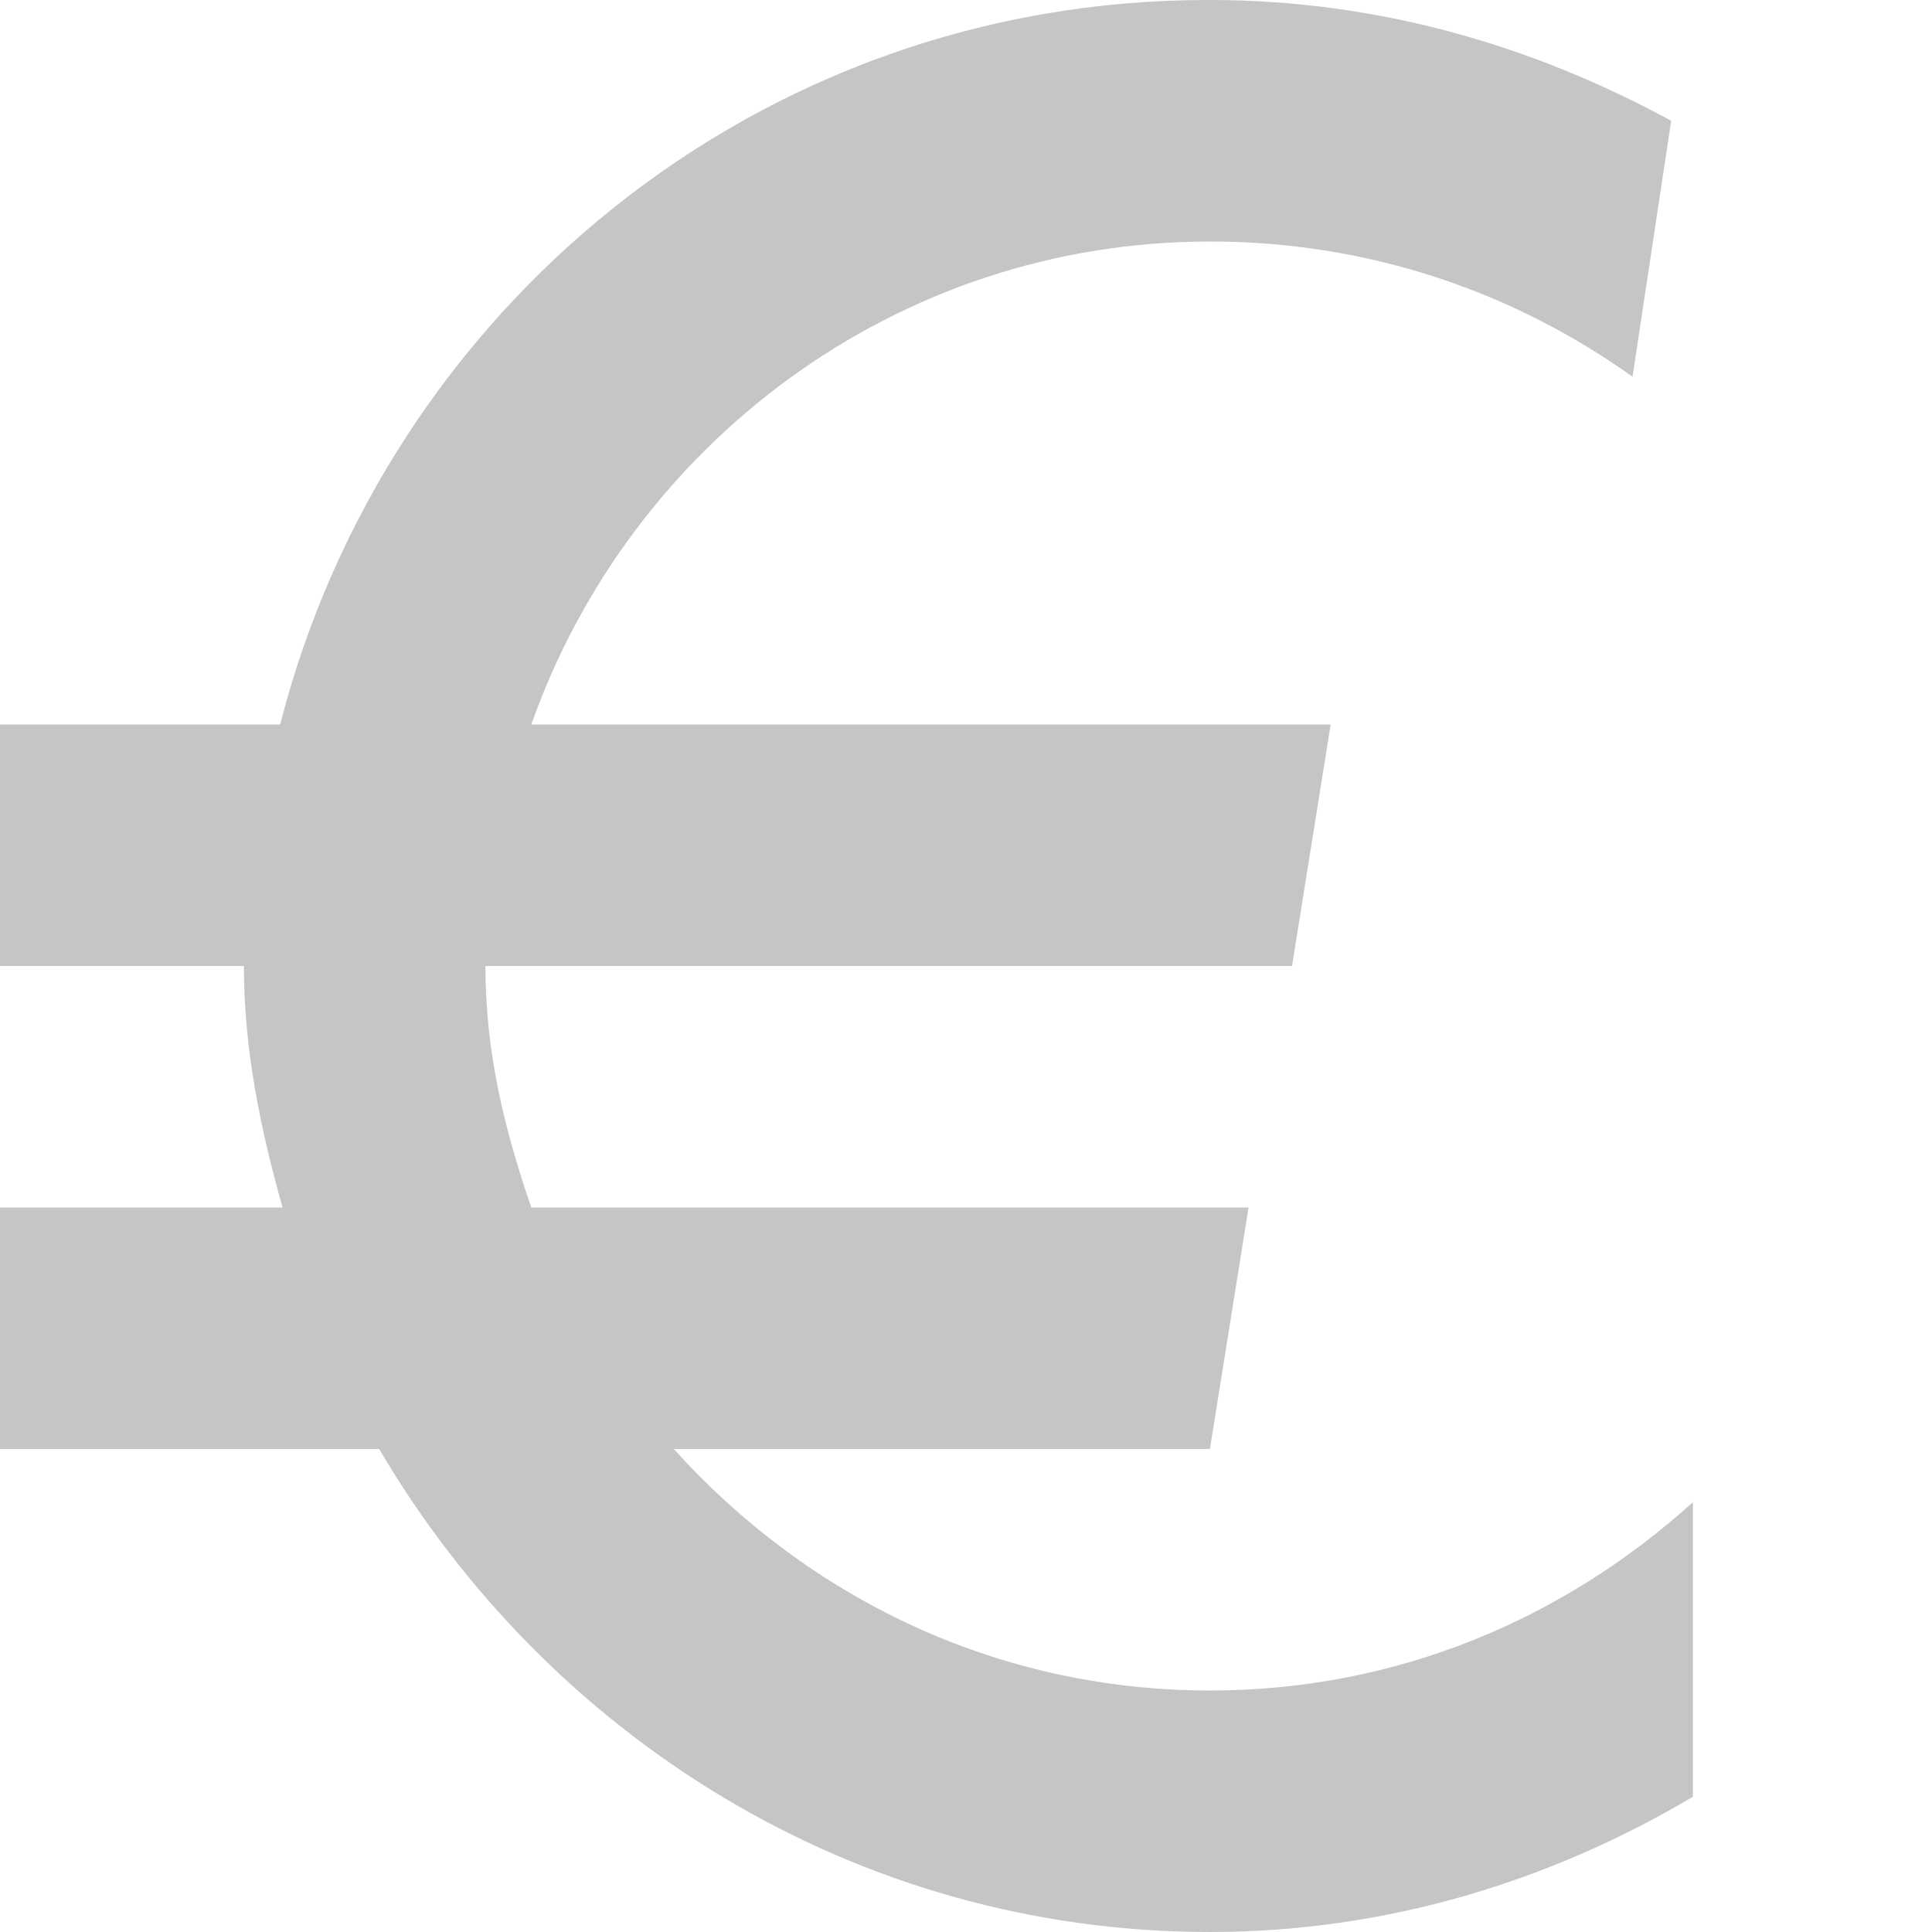
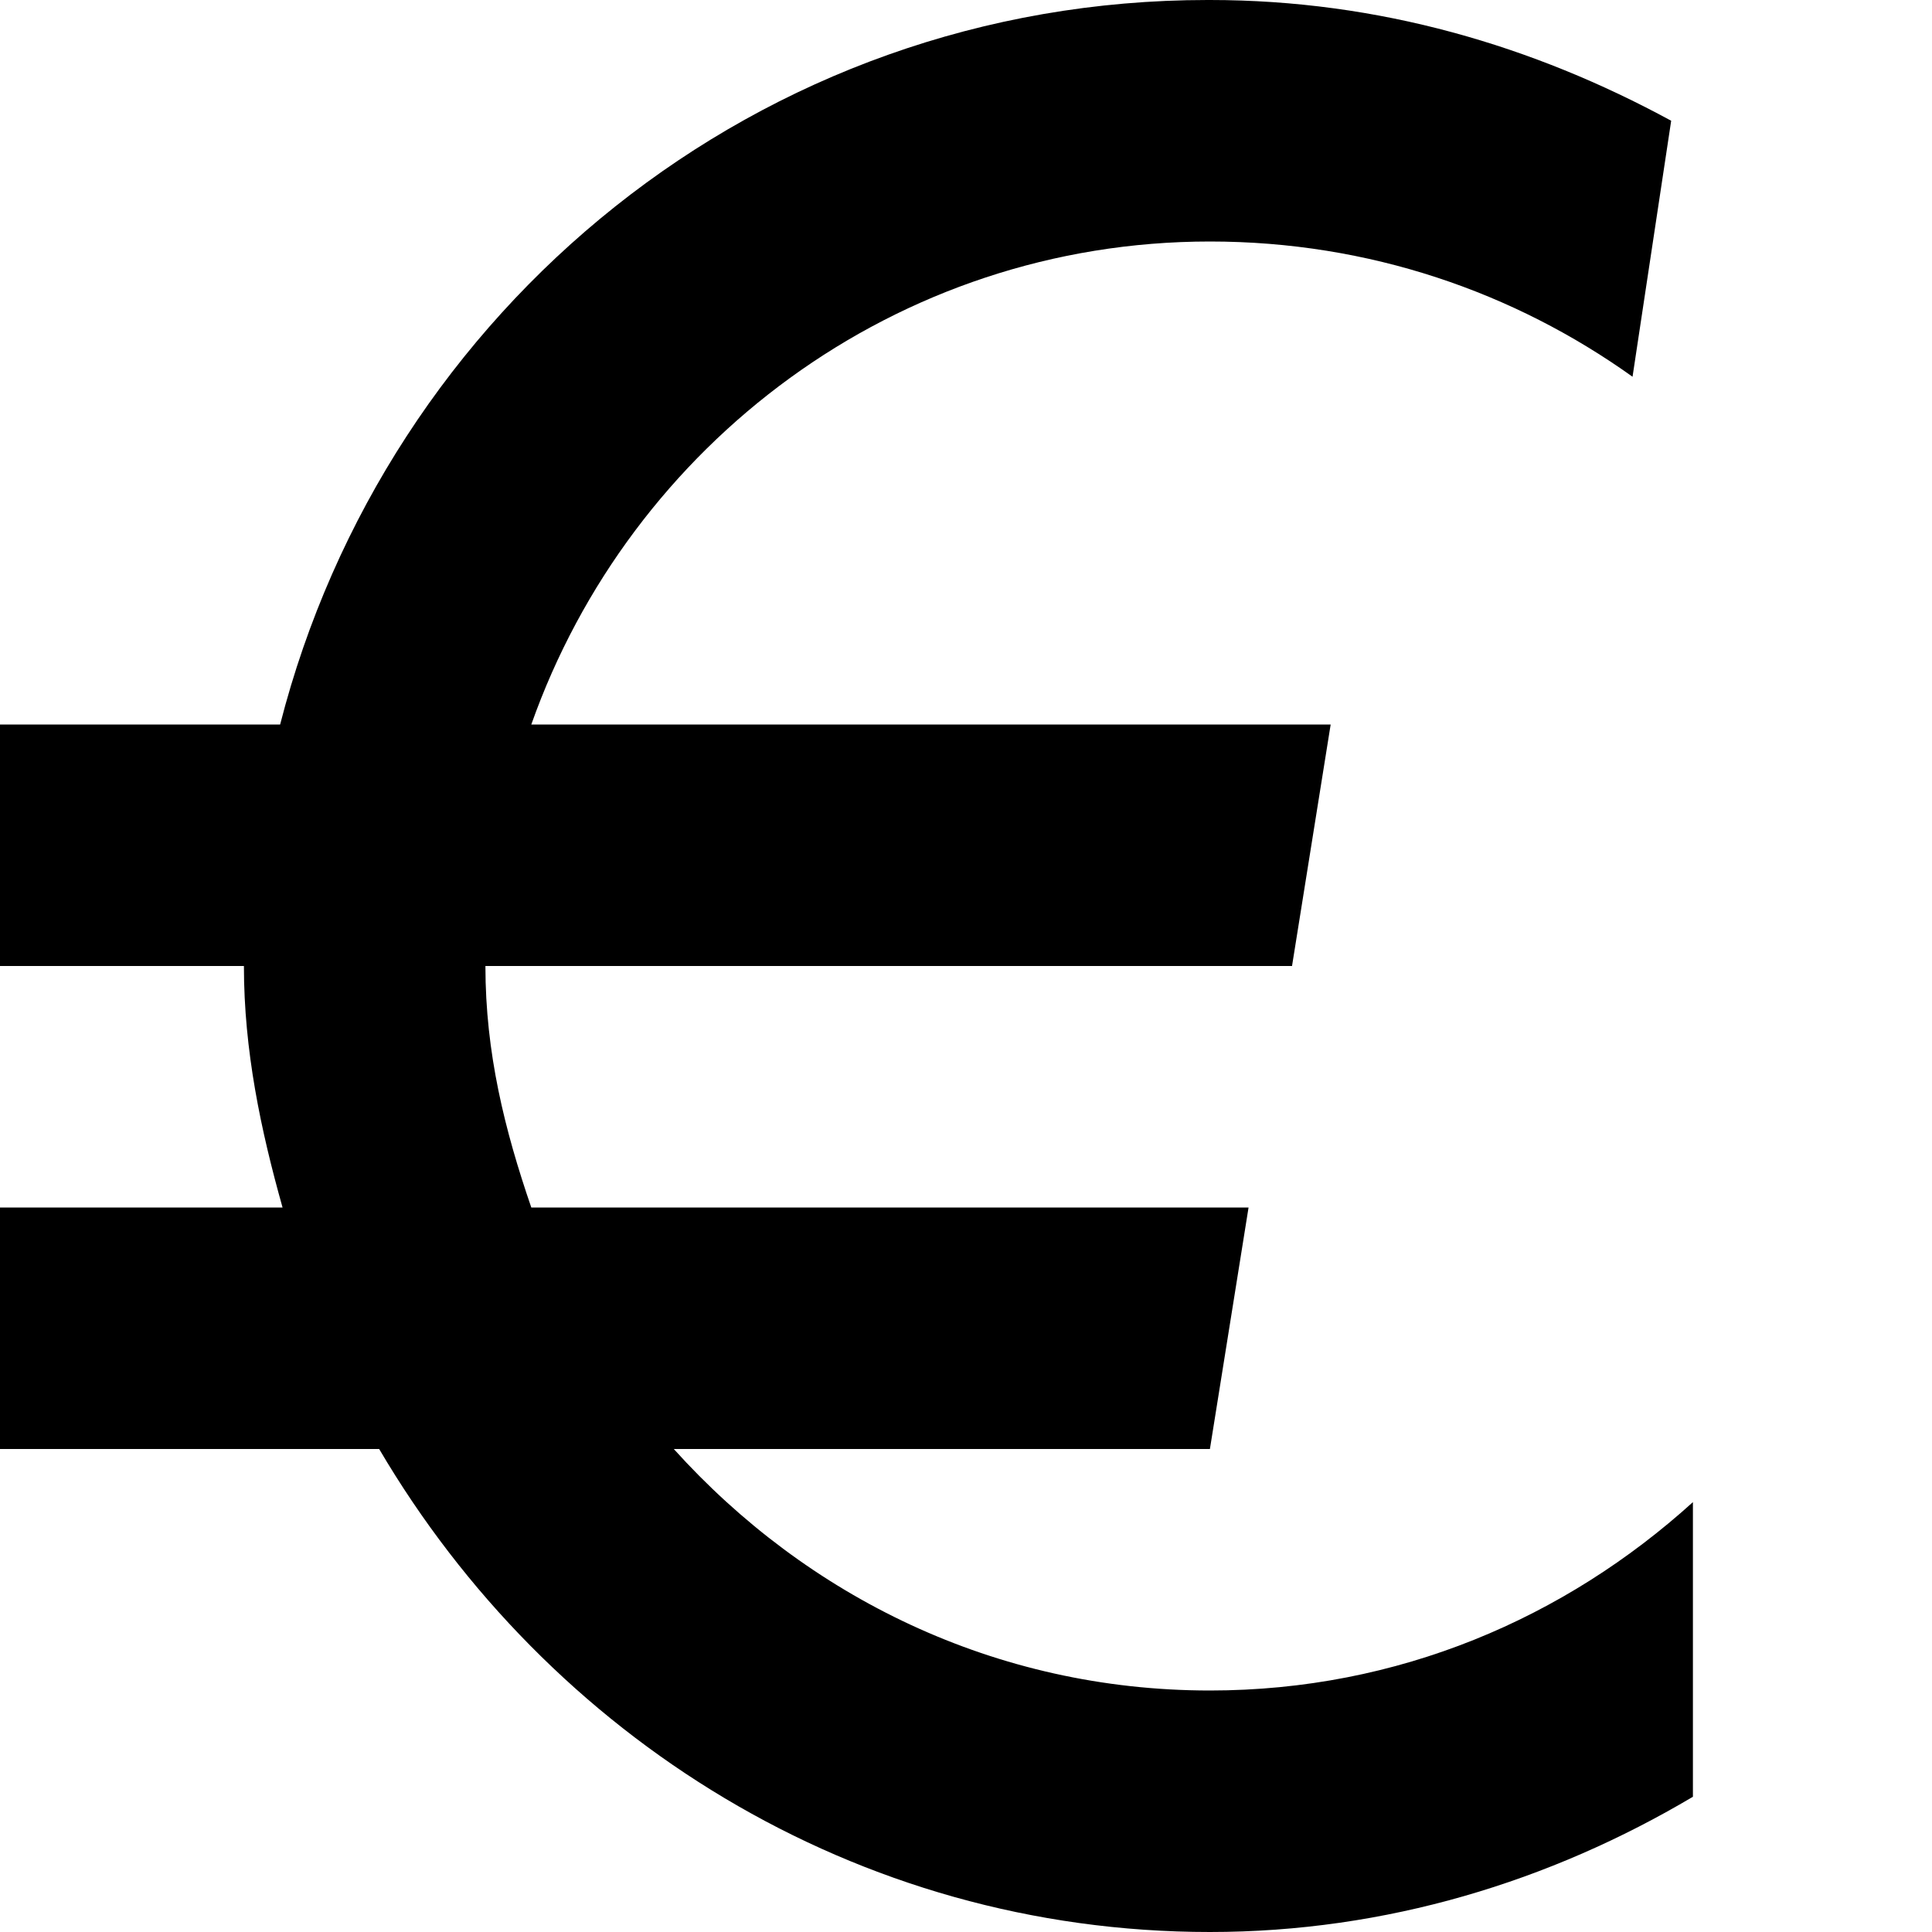
<svg xmlns="http://www.w3.org/2000/svg" viewBox="0 0 8 8">
-   <path d="M6 0c-1.86 0-3.4 1.28-3.84 3h-1.91l-.25 1h2.01c0 .35.07.68.16 1h-1.97l-.19 1h2.56c.7 1.19 1.97 2 3.44 2 .73 0 1.41-.21 2-.56v-1.22c-.53.48-1.22.78-2 .78-.89 0-1.67-.39-2.22-1h2.22l.16-1h-2.97c-.11-.32-.19-.64-.19-1h3.34l.16-1h-3.31c.41-1.16 1.51-2 2.81-2 .66 0 1.26.21 1.75.56l.16-1.06c-.57-.31-1.21-.5-1.91-.5z" transform="translate(-1)" style="fill:#707070;fill-opacity:0.4;" />
+   <path d="M6 0c-1.86 0-3.4 1.28-3.84 3h-1.91l-.25 1h2.01c0 .35.07.68.16 1h-1.97l-.19 1h2.56c.7 1.19 1.97 2 3.44 2 .73 0 1.41-.21 2-.56v-1.22c-.53.48-1.22.78-2 .78-.89 0-1.67-.39-2.22-1h2.22l.16-1h-2.97c-.11-.32-.19-.64-.19-1h3.34l.16-1h-3.31c.41-1.16 1.51-2 2.81-2 .66 0 1.26.21 1.75.56l.16-1.06c-.57-.31-1.21-.5-1.91-.5z" transform="translate(-1)" />
</svg>
